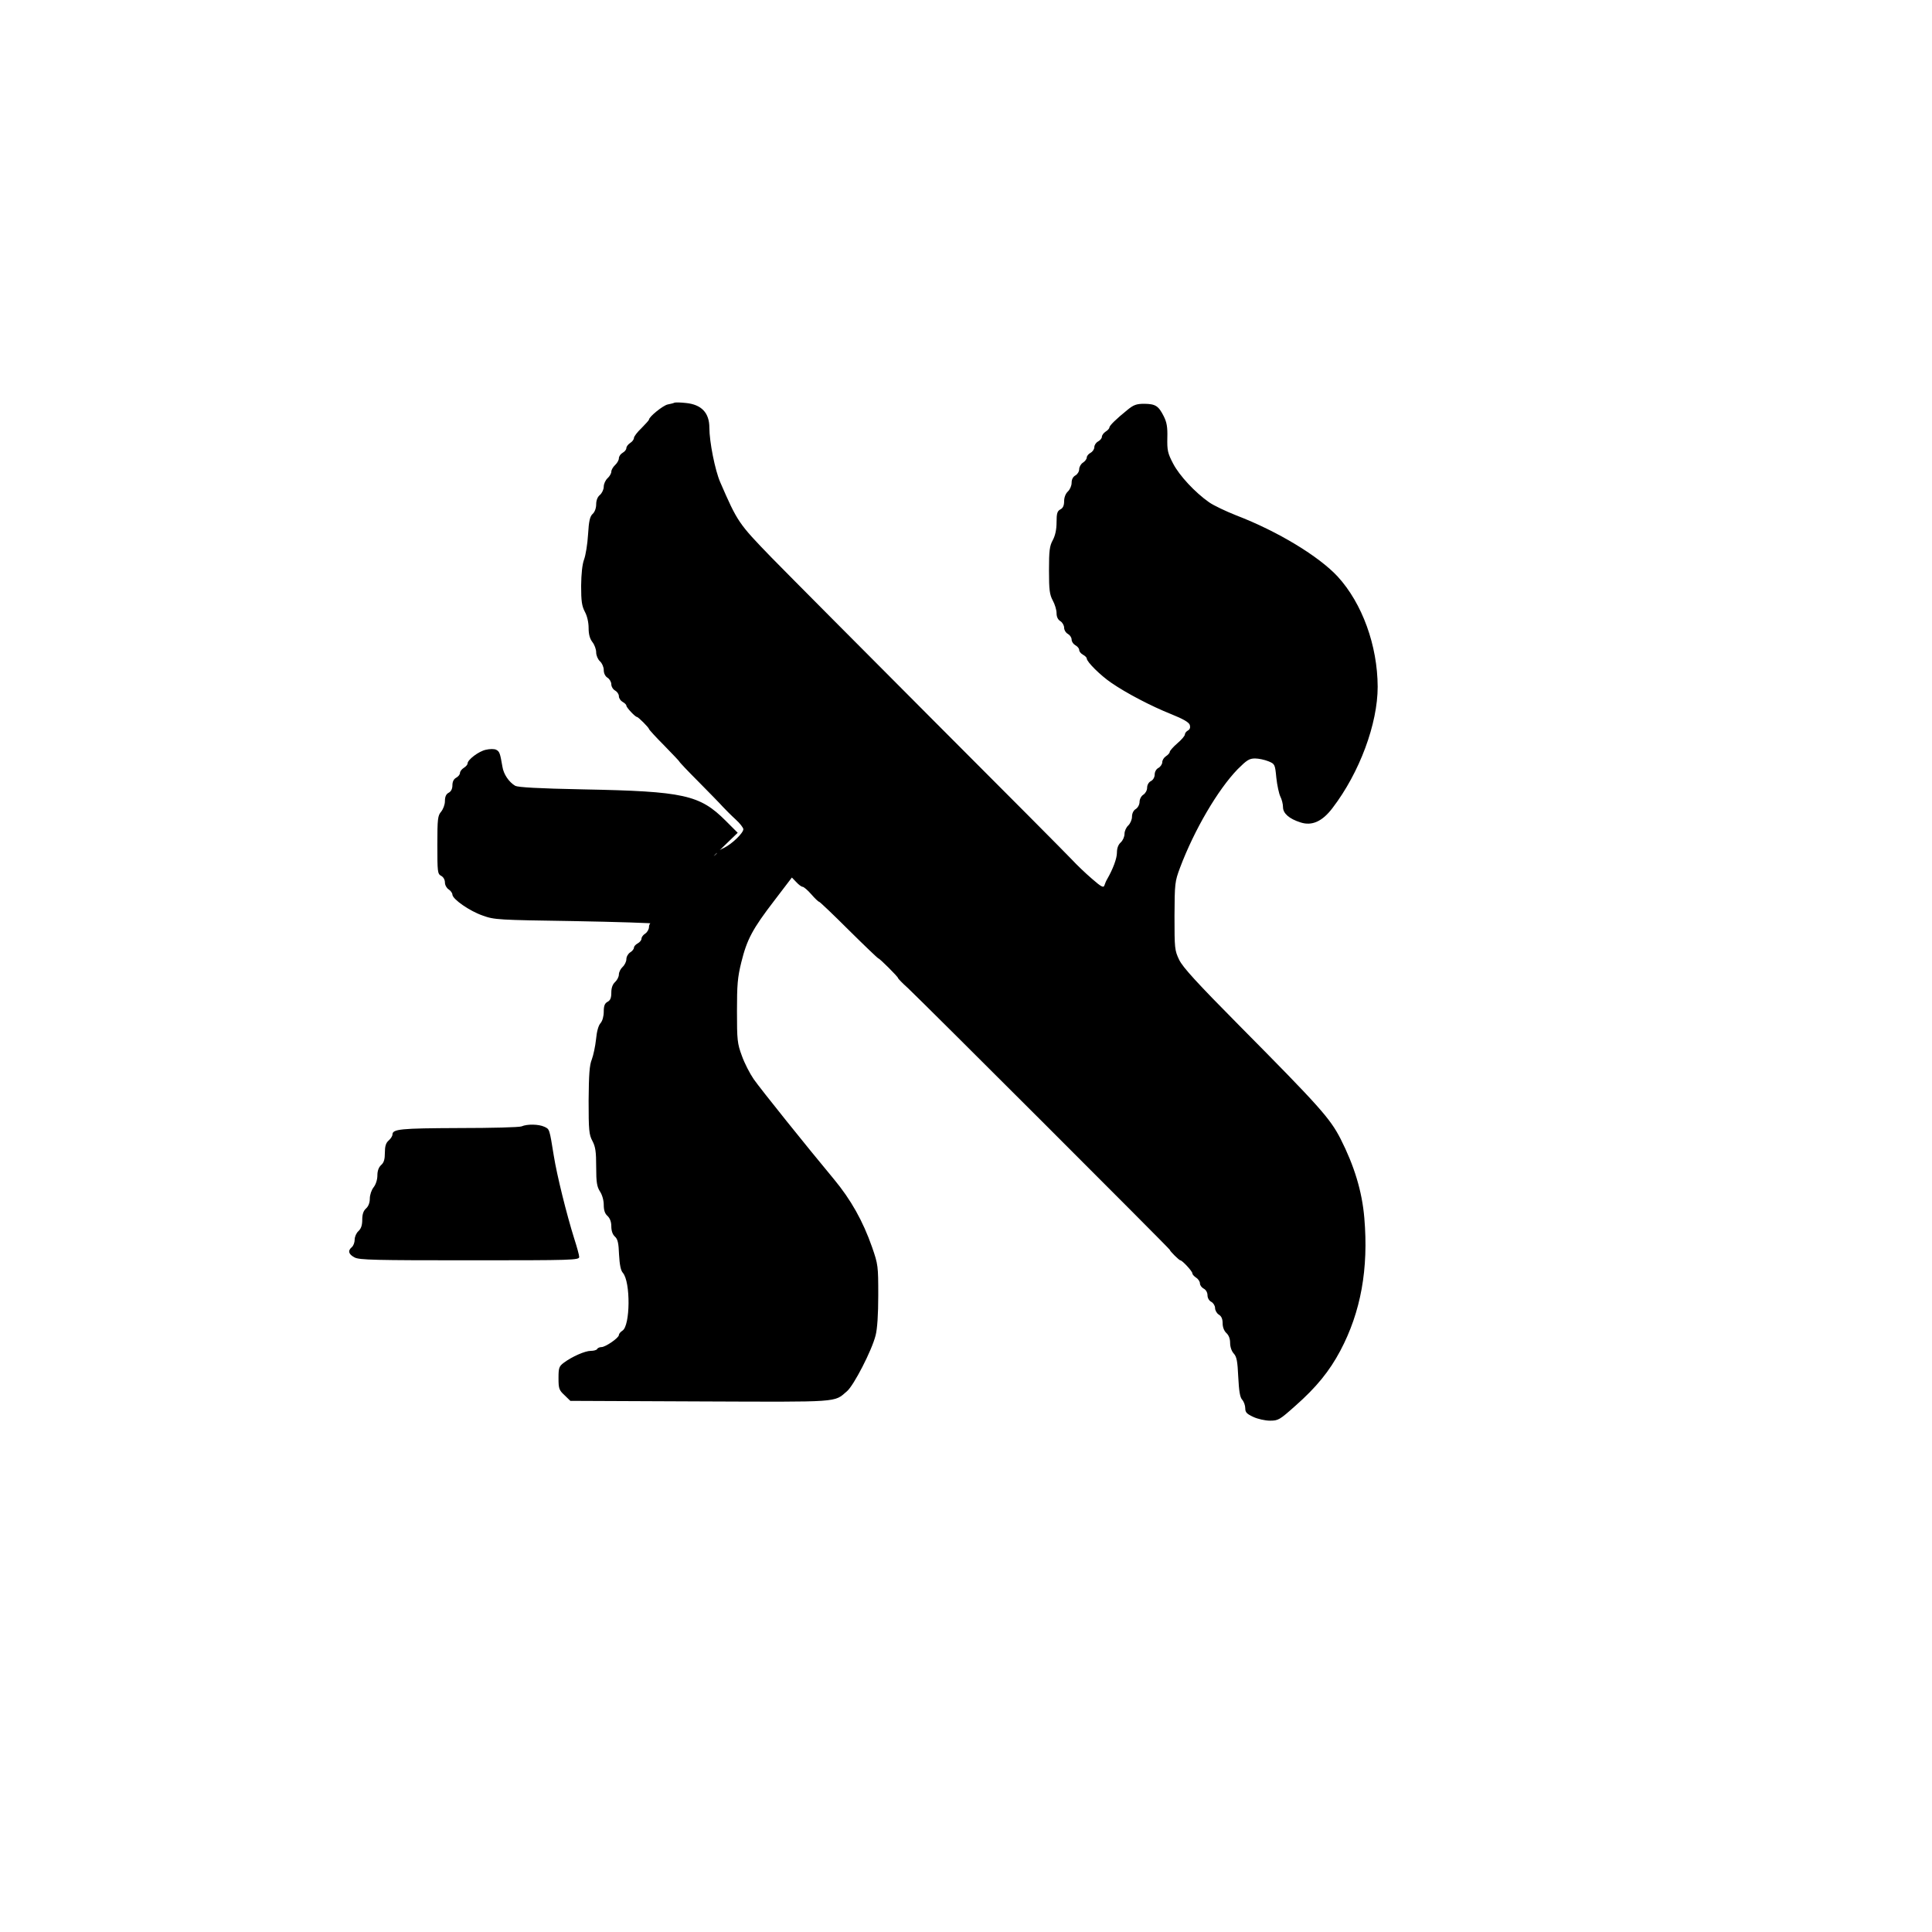
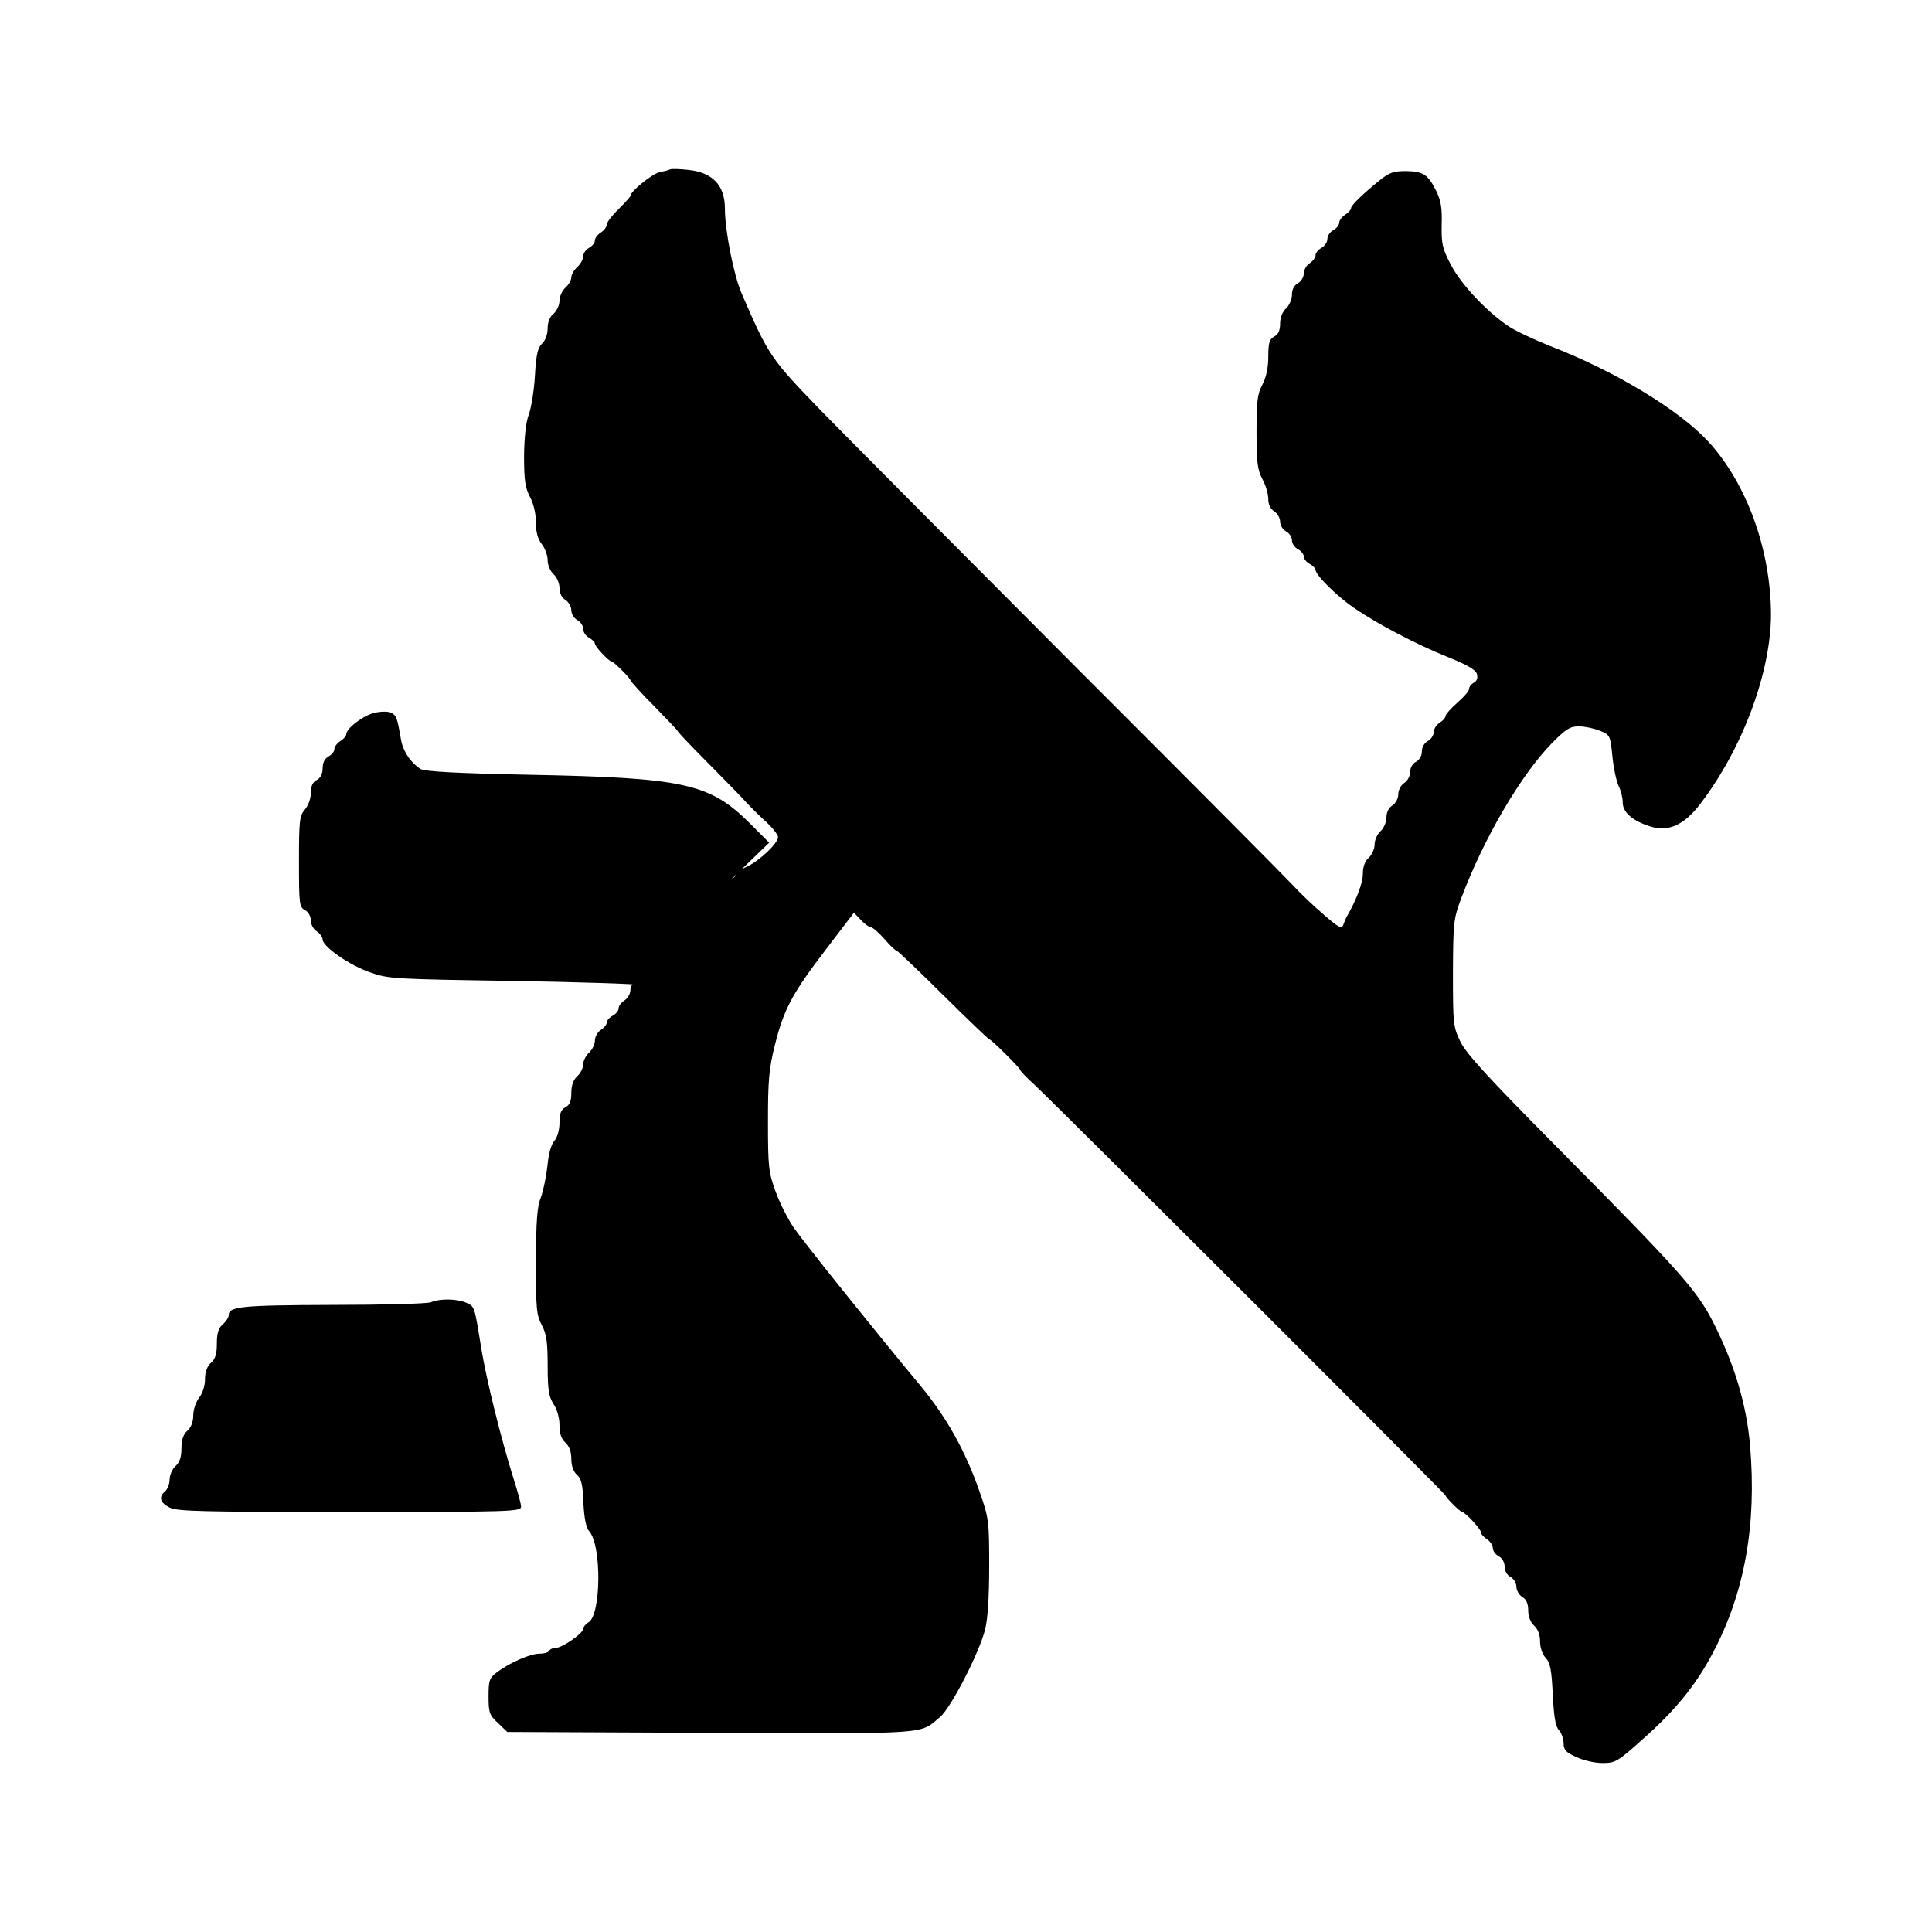
<svg xmlns="http://www.w3.org/2000/svg" width="24" height="24" viewBox="0 0 24 24">
-   <path d="M8.379 5.002C8.367 5.009 8.327 5.018 8.292 5.025C8.234 5.039 8.062 5.177 8.062 5.213C8.062 5.22 8.02 5.266 7.969 5.318C7.917 5.367 7.875 5.423 7.875 5.44C7.875 5.459 7.854 5.487 7.828 5.503C7.802 5.52 7.781 5.548 7.781 5.566C7.781 5.585 7.76 5.611 7.734 5.625C7.709 5.639 7.688 5.67 7.688 5.693C7.688 5.716 7.666 5.754 7.641 5.777C7.615 5.801 7.594 5.838 7.594 5.859C7.594 5.88 7.573 5.918 7.547 5.941C7.521 5.965 7.5 6.012 7.5 6.045C7.5 6.08 7.479 6.124 7.453 6.148C7.423 6.171 7.406 6.216 7.406 6.265C7.406 6.312 7.388 6.361 7.362 6.384C7.329 6.415 7.315 6.469 7.305 6.64C7.298 6.759 7.275 6.898 7.256 6.949C7.233 7.01 7.221 7.127 7.219 7.277C7.219 7.47 7.228 7.528 7.266 7.601C7.294 7.652 7.312 7.732 7.312 7.802C7.312 7.88 7.327 7.934 7.359 7.976C7.385 8.009 7.406 8.065 7.406 8.105C7.406 8.142 7.427 8.191 7.453 8.215C7.479 8.238 7.5 8.287 7.5 8.323C7.5 8.365 7.519 8.402 7.547 8.419C7.573 8.435 7.594 8.473 7.594 8.501C7.594 8.529 7.615 8.564 7.641 8.578C7.666 8.592 7.688 8.623 7.688 8.648C7.688 8.674 7.709 8.705 7.734 8.719C7.76 8.733 7.781 8.754 7.781 8.766C7.781 8.789 7.891 8.906 7.912 8.906C7.929 8.906 8.062 9.04 8.062 9.056C8.062 9.063 8.147 9.157 8.25 9.26C8.353 9.366 8.438 9.455 8.438 9.459C8.438 9.466 8.545 9.579 8.679 9.713C8.81 9.846 8.946 9.984 8.979 10.022C9.014 10.059 9.084 10.13 9.138 10.179C9.19 10.226 9.234 10.282 9.234 10.301C9.234 10.348 9.094 10.484 8.993 10.533C8.944 10.554 8.906 10.582 8.906 10.594C8.906 10.605 8.873 10.634 8.831 10.655C8.756 10.692 8.625 10.812 8.625 10.838C8.625 10.847 8.562 10.912 8.484 10.988C8.407 11.062 8.344 11.137 8.344 11.152C8.344 11.166 8.323 11.189 8.297 11.203C8.271 11.217 8.25 11.243 8.25 11.262C8.25 11.28 8.229 11.309 8.203 11.325C8.177 11.341 8.156 11.372 8.156 11.395C8.156 11.416 8.135 11.442 8.109 11.449C8.081 11.459 8.062 11.484 8.062 11.515C8.062 11.543 8.041 11.58 8.016 11.597C7.99 11.613 7.969 11.641 7.969 11.66C7.969 11.679 7.948 11.705 7.922 11.719C7.896 11.733 7.875 11.756 7.875 11.773C7.875 11.789 7.854 11.815 7.828 11.831C7.802 11.848 7.781 11.885 7.781 11.916C7.781 11.944 7.76 11.988 7.734 12.012C7.709 12.035 7.688 12.077 7.688 12.105C7.688 12.134 7.666 12.176 7.641 12.199C7.61 12.227 7.594 12.272 7.594 12.33C7.594 12.396 7.582 12.427 7.547 12.445C7.512 12.464 7.5 12.495 7.5 12.567C7.5 12.626 7.484 12.682 7.46 12.71C7.434 12.738 7.413 12.813 7.404 12.912C7.395 12.996 7.371 13.109 7.352 13.16C7.322 13.233 7.315 13.348 7.312 13.671C7.312 14.041 7.317 14.095 7.359 14.173C7.397 14.245 7.406 14.306 7.406 14.496C7.406 14.691 7.416 14.742 7.453 14.801C7.481 14.843 7.5 14.911 7.5 14.967C7.5 15.033 7.514 15.077 7.547 15.105C7.577 15.134 7.594 15.178 7.594 15.234C7.594 15.291 7.61 15.335 7.638 15.361C7.673 15.391 7.685 15.441 7.69 15.586C7.697 15.71 7.711 15.783 7.737 15.811C7.835 15.923 7.83 16.47 7.732 16.53C7.706 16.547 7.688 16.57 7.688 16.584C7.688 16.62 7.521 16.734 7.472 16.734C7.451 16.734 7.425 16.744 7.418 16.758C7.411 16.772 7.373 16.781 7.338 16.781C7.268 16.781 7.106 16.852 7.003 16.929C6.945 16.973 6.938 16.992 6.938 17.119C6.938 17.25 6.945 17.269 7.013 17.332L7.085 17.402L8.7 17.409C10.455 17.416 10.357 17.423 10.521 17.283C10.605 17.212 10.83 16.777 10.877 16.589C10.898 16.509 10.91 16.329 10.91 16.09C10.91 15.727 10.908 15.708 10.833 15.492C10.72 15.169 10.57 14.902 10.359 14.648C10.022 14.243 9.452 13.533 9.363 13.406C9.316 13.338 9.248 13.207 9.216 13.116C9.159 12.963 9.155 12.919 9.155 12.562C9.155 12.234 9.162 12.143 9.209 11.953C9.279 11.67 9.347 11.541 9.619 11.187L9.837 10.901L9.891 10.957C9.921 10.99 9.956 11.016 9.97 11.016C9.984 11.016 10.034 11.058 10.078 11.109C10.123 11.161 10.167 11.203 10.177 11.203C10.184 11.203 10.35 11.36 10.545 11.555C10.739 11.747 10.905 11.906 10.912 11.906C10.927 11.906 11.156 12.134 11.156 12.15C11.156 12.157 11.21 12.213 11.278 12.274C11.461 12.445 14.531 15.513 14.531 15.525C14.531 15.541 14.648 15.656 14.662 15.656C14.686 15.656 14.812 15.792 14.812 15.818C14.812 15.832 14.834 15.855 14.859 15.872C14.885 15.888 14.906 15.921 14.906 15.942C14.906 15.966 14.927 15.994 14.953 16.008C14.981 16.022 15 16.057 15 16.09C15 16.123 15.019 16.158 15.047 16.172C15.073 16.186 15.094 16.221 15.094 16.249C15.094 16.277 15.115 16.315 15.141 16.331C15.173 16.35 15.188 16.385 15.188 16.439C15.188 16.486 15.206 16.533 15.234 16.559C15.265 16.587 15.281 16.631 15.281 16.683C15.281 16.732 15.3 16.786 15.326 16.814C15.363 16.854 15.373 16.91 15.382 17.105C15.391 17.28 15.403 17.358 15.431 17.388C15.452 17.412 15.469 17.459 15.469 17.494C15.469 17.545 15.488 17.564 15.57 17.602C15.623 17.627 15.717 17.648 15.776 17.648C15.879 17.648 15.895 17.639 16.092 17.463C16.352 17.234 16.516 17.032 16.65 16.779C16.905 16.298 17.002 15.762 16.948 15.129C16.92 14.798 16.823 14.482 16.652 14.145C16.521 13.891 16.39 13.744 15.398 12.743C14.866 12.206 14.693 12.016 14.648 11.923C14.592 11.805 14.59 11.782 14.59 11.379C14.592 10.973 14.595 10.95 14.658 10.781C14.836 10.308 15.129 9.809 15.375 9.555C15.488 9.443 15.518 9.422 15.591 9.422C15.635 9.422 15.71 9.438 15.757 9.457C15.837 9.49 15.839 9.495 15.855 9.661C15.865 9.755 15.888 9.86 15.905 9.895C15.923 9.93 15.938 9.989 15.938 10.027C15.938 10.104 16.015 10.172 16.155 10.216C16.296 10.263 16.427 10.205 16.554 10.036C16.889 9.598 17.114 8.991 17.114 8.531C17.112 8.018 16.922 7.495 16.617 7.162C16.385 6.912 15.877 6.602 15.359 6.403C15.23 6.352 15.075 6.279 15.019 6.239C14.845 6.117 14.651 5.909 14.573 5.759C14.505 5.63 14.498 5.592 14.501 5.44C14.505 5.306 14.494 5.245 14.456 5.17C14.391 5.041 14.353 5.018 14.215 5.016C14.116 5.016 14.081 5.03 14.004 5.093C13.868 5.203 13.781 5.287 13.781 5.311C13.781 5.323 13.76 5.346 13.734 5.362C13.709 5.379 13.688 5.407 13.688 5.426C13.688 5.445 13.666 5.47 13.641 5.484C13.615 5.498 13.594 5.529 13.594 5.555C13.594 5.58 13.573 5.611 13.547 5.625C13.521 5.639 13.5 5.665 13.5 5.684C13.5 5.702 13.479 5.73 13.453 5.747C13.427 5.763 13.406 5.801 13.406 5.829C13.406 5.857 13.385 5.892 13.359 5.906C13.329 5.923 13.312 5.955 13.312 5.998C13.312 6.033 13.291 6.082 13.266 6.105C13.238 6.131 13.219 6.178 13.219 6.225C13.219 6.279 13.205 6.312 13.172 6.328C13.134 6.349 13.125 6.377 13.125 6.487C13.125 6.577 13.109 6.652 13.078 6.71C13.038 6.783 13.031 6.841 13.031 7.085C13.031 7.327 13.038 7.385 13.078 7.46C13.104 7.507 13.125 7.577 13.125 7.617C13.125 7.662 13.141 7.697 13.172 7.716C13.198 7.732 13.219 7.77 13.219 7.798C13.219 7.826 13.24 7.861 13.266 7.875C13.291 7.889 13.312 7.92 13.312 7.945C13.312 7.971 13.334 8.002 13.359 8.016C13.385 8.03 13.406 8.055 13.406 8.074C13.406 8.093 13.427 8.119 13.453 8.133C13.479 8.147 13.5 8.168 13.5 8.18C13.5 8.222 13.671 8.391 13.805 8.482C13.992 8.611 14.302 8.773 14.548 8.871C14.7 8.932 14.768 8.972 14.78 9.005C14.789 9.037 14.782 9.061 14.756 9.075C14.735 9.087 14.719 9.108 14.719 9.124C14.719 9.141 14.677 9.19 14.625 9.234C14.573 9.279 14.531 9.328 14.531 9.34C14.531 9.354 14.51 9.377 14.484 9.394C14.459 9.41 14.438 9.443 14.438 9.469C14.438 9.492 14.416 9.525 14.391 9.539C14.363 9.553 14.344 9.588 14.344 9.621C14.344 9.654 14.325 9.689 14.297 9.703C14.269 9.717 14.25 9.752 14.25 9.785C14.25 9.818 14.229 9.855 14.203 9.872C14.177 9.888 14.156 9.928 14.156 9.961C14.156 9.994 14.135 10.034 14.109 10.05C14.081 10.066 14.062 10.104 14.062 10.146C14.062 10.181 14.041 10.23 14.016 10.254C13.99 10.277 13.969 10.324 13.969 10.359C13.969 10.395 13.948 10.441 13.922 10.465C13.891 10.493 13.875 10.537 13.875 10.591C13.875 10.664 13.826 10.795 13.753 10.922C13.741 10.941 13.727 10.976 13.72 10.997C13.709 11.032 13.683 11.02 13.563 10.915C13.486 10.849 13.373 10.741 13.315 10.678C13.256 10.615 12.48 9.834 11.59 8.944C10.702 8.053 9.797 7.144 9.584 6.926C9.173 6.502 9.162 6.485 8.946 5.988C8.883 5.843 8.812 5.489 8.812 5.313C8.812 5.128 8.714 5.025 8.52 5.006C8.456 4.999 8.393 4.997 8.379 5.002ZM6.035 9.314C5.946 9.333 5.808 9.438 5.808 9.485C5.808 9.499 5.787 9.523 5.761 9.539C5.735 9.555 5.714 9.584 5.714 9.602C5.714 9.621 5.693 9.647 5.667 9.661C5.637 9.677 5.62 9.71 5.62 9.755C5.62 9.799 5.604 9.832 5.573 9.848C5.541 9.865 5.527 9.898 5.527 9.952C5.527 9.996 5.505 10.052 5.48 10.083C5.438 10.132 5.433 10.17 5.433 10.495C5.433 10.83 5.435 10.856 5.48 10.88C5.508 10.894 5.527 10.929 5.527 10.962C5.527 10.995 5.548 11.032 5.573 11.048C5.599 11.065 5.62 11.095 5.62 11.114C5.623 11.17 5.834 11.318 5.998 11.374C6.141 11.426 6.19 11.428 7.12 11.442C7.655 11.452 8.114 11.466 8.142 11.475C8.182 11.489 8.208 11.466 8.304 11.32C8.508 11.011 8.625 10.87 8.895 10.605L9.164 10.345L9.014 10.195C8.693 9.874 8.496 9.83 7.249 9.806C6.682 9.795 6.438 9.78 6.401 9.762C6.321 9.715 6.255 9.616 6.241 9.523C6.213 9.359 6.206 9.335 6.164 9.314C6.143 9.302 6.084 9.302 6.035 9.314ZM6.48 13.992C6.455 14.004 6.103 14.013 5.7 14.013C4.973 14.016 4.875 14.025 4.875 14.095C4.875 14.112 4.854 14.145 4.828 14.168C4.793 14.198 4.781 14.241 4.781 14.32C4.781 14.4 4.77 14.442 4.734 14.473C4.704 14.501 4.688 14.545 4.688 14.602C4.688 14.653 4.669 14.714 4.641 14.749C4.615 14.782 4.594 14.843 4.594 14.89C4.594 14.939 4.577 14.986 4.547 15.012C4.514 15.042 4.5 15.084 4.5 15.152C4.5 15.22 4.486 15.262 4.453 15.293C4.427 15.316 4.406 15.363 4.406 15.398C4.406 15.434 4.39 15.476 4.371 15.492C4.317 15.537 4.329 15.581 4.406 15.621C4.465 15.652 4.662 15.656 5.836 15.656C7.116 15.656 7.195 15.654 7.195 15.614C7.195 15.593 7.167 15.49 7.134 15.389C7.038 15.082 6.919 14.604 6.879 14.355C6.825 14.02 6.827 14.027 6.762 13.997C6.691 13.964 6.548 13.962 6.48 13.992Z" />
+   <path d="M 8.326,2.103 C 8.308,2.114 8.245,2.129 8.19,2.14 C 8.098,2.162 7.831,2.378 7.831,2.433 C 7.831,2.444 7.765,2.518 7.684,2.598 C 7.603,2.675 7.537,2.764 7.537,2.789 C 7.537,2.819 7.504,2.863 7.464,2.888 C 7.423,2.914 7.39,2.958 7.39,2.987 C 7.39,3.017 7.357,3.057 7.317,3.079 C 7.277,3.101 7.244,3.149 7.244,3.185 C 7.244,3.222 7.211,3.281 7.17,3.318 C 7.13,3.354 7.097,3.413 7.097,3.446 C 7.097,3.479 7.064,3.538 7.023,3.574 C 6.983,3.611 6.95,3.684 6.95,3.736 C 6.95,3.791 6.917,3.861 6.877,3.897 C 6.829,3.934 6.803,4.004 6.803,4.081 C 6.803,4.154 6.774,4.231 6.734,4.268 C 6.682,4.315 6.66,4.4 6.645,4.668 C 6.634,4.855 6.598,5.071 6.568,5.152 C 6.532,5.247 6.513,5.431 6.51,5.666 C 6.51,5.967 6.524,6.058 6.583,6.172 C 6.627,6.253 6.657,6.377 6.657,6.487 C 6.657,6.609 6.679,6.693 6.73,6.759 C 6.77,6.81 6.803,6.898 6.803,6.961 C 6.803,7.019 6.836,7.097 6.877,7.133 C 6.917,7.17 6.95,7.247 6.95,7.302 C 6.95,7.368 6.979,7.427 7.023,7.452 C 7.064,7.478 7.097,7.537 7.097,7.581 C 7.097,7.625 7.13,7.68 7.17,7.702 C 7.211,7.724 7.244,7.772 7.244,7.812 C 7.244,7.852 7.277,7.9 7.317,7.922 C 7.357,7.944 7.39,7.977 7.39,7.995 C 7.39,8.032 7.563,8.216 7.596,8.216 C 7.621,8.216 7.831,8.425 7.831,8.45 C 7.831,8.461 7.963,8.608 8.124,8.77 C 8.286,8.935 8.418,9.074 8.418,9.081 C 8.418,9.092 8.586,9.269 8.795,9.478 C 9.001,9.687 9.214,9.903 9.265,9.962 C 9.32,10.021 9.43,10.131 9.515,10.208 C 9.595,10.281 9.665,10.369 9.665,10.399 C 9.665,10.472 9.445,10.685 9.287,10.762 C 9.21,10.795 9.151,10.839 9.151,10.857 C 9.151,10.876 9.1,10.92 9.034,10.953 C 8.917,11.011 8.711,11.198 8.711,11.239 C 8.711,11.253 8.612,11.356 8.491,11.474 C 8.37,11.591 8.271,11.708 8.271,11.73 C 8.271,11.752 8.238,11.789 8.197,11.811 C 8.157,11.833 8.124,11.873 8.124,11.903 C 8.124,11.932 8.091,11.976 8.051,12.002 C 8.01,12.028 7.977,12.075 7.977,12.112 C 7.977,12.145 7.944,12.185 7.904,12.196 C 7.86,12.211 7.831,12.251 7.831,12.299 C 7.831,12.343 7.798,12.402 7.757,12.428 C 7.717,12.453 7.684,12.497 7.684,12.527 C 7.684,12.556 7.651,12.596 7.61,12.618 C 7.57,12.64 7.537,12.677 7.537,12.703 C 7.537,12.728 7.504,12.769 7.464,12.794 C 7.423,12.82 7.39,12.879 7.39,12.926 C 7.39,12.971 7.357,13.04 7.317,13.077 C 7.277,13.114 7.244,13.18 7.244,13.224 C 7.244,13.268 7.211,13.334 7.17,13.37 C 7.122,13.414 7.097,13.484 7.097,13.576 C 7.097,13.679 7.078,13.726 7.023,13.756 C 6.968,13.785 6.95,13.833 6.95,13.946 C 6.95,14.038 6.924,14.126 6.888,14.17 C 6.847,14.214 6.814,14.332 6.8,14.486 C 6.785,14.618 6.748,14.794 6.719,14.875 C 6.671,14.988 6.66,15.168 6.657,15.675 C 6.657,16.254 6.664,16.339 6.73,16.46 C 6.789,16.573 6.803,16.669 6.803,16.966 C 6.803,17.27 6.818,17.351 6.877,17.443 C 6.921,17.509 6.95,17.615 6.95,17.703 C 6.95,17.806 6.972,17.876 7.023,17.92 C 7.071,17.964 7.097,18.034 7.097,18.122 C 7.097,18.21 7.122,18.279 7.166,18.32 C 7.222,18.368 7.24,18.445 7.247,18.672 C 7.258,18.866 7.28,18.98 7.321,19.024 C 7.475,19.2 7.467,20.055 7.313,20.151 C 7.273,20.176 7.244,20.213 7.244,20.235 C 7.244,20.29 6.983,20.47 6.906,20.47 C 6.873,20.47 6.833,20.484 6.822,20.507 C 6.811,20.529 6.752,20.543 6.697,20.543 C 6.587,20.543 6.334,20.653 6.172,20.774 C 6.08,20.844 6.069,20.873 6.069,21.072 C 6.069,21.277 6.08,21.306 6.187,21.405 L 6.301,21.515 L 8.829,21.526 C 11.577,21.537 11.422,21.548 11.679,21.328 C 11.811,21.218 12.164,20.536 12.237,20.242 C 12.27,20.118 12.288,19.835 12.288,19.461 C 12.288,18.892 12.285,18.863 12.167,18.525 C 11.991,18.019 11.756,17.601 11.426,17.204 C 10.898,16.57 10.006,15.458 9.867,15.26 C 9.793,15.154 9.687,14.948 9.636,14.805 C 9.548,14.566 9.54,14.497 9.54,13.939 C 9.54,13.425 9.551,13.282 9.625,12.985 C 9.735,12.541 9.841,12.339 10.267,11.785 L 10.608,11.338 L 10.692,11.426 C 10.74,11.477 10.795,11.518 10.817,11.518 C 10.839,11.518 10.916,11.584 10.986,11.664 C 11.056,11.745 11.125,11.811 11.14,11.811 C 11.151,11.811 11.411,12.057 11.716,12.361 C 12.02,12.662 12.281,12.912 12.292,12.912 C 12.314,12.912 12.674,13.268 12.674,13.293 C 12.674,13.304 12.758,13.392 12.864,13.488 C 13.151,13.756 17.957,18.558 17.957,18.577 C 17.957,18.602 18.14,18.782 18.162,18.782 C 18.199,18.782 18.397,18.995 18.397,19.035 C 18.397,19.057 18.43,19.094 18.47,19.12 C 18.511,19.145 18.544,19.197 18.544,19.23 C 18.544,19.266 18.577,19.31 18.617,19.332 C 18.661,19.354 18.691,19.409 18.691,19.461 C 18.691,19.512 18.72,19.567 18.764,19.589 C 18.804,19.611 18.837,19.666 18.837,19.71 C 18.837,19.754 18.87,19.813 18.911,19.839 C 18.962,19.868 18.984,19.923 18.984,20.008 C 18.984,20.081 19.013,20.154 19.058,20.195 C 19.105,20.239 19.131,20.308 19.131,20.389 C 19.131,20.466 19.16,20.551 19.201,20.595 C 19.259,20.657 19.274,20.745 19.289,21.05 C 19.303,21.325 19.322,21.446 19.366,21.493 C 19.399,21.53 19.424,21.604 19.424,21.659 C 19.424,21.739 19.454,21.769 19.582,21.827 C 19.667,21.868 19.813,21.901 19.905,21.901 C 20.066,21.901 20.092,21.886 20.4,21.611 C 20.808,21.251 21.064,20.936 21.274,20.54 C 21.673,19.787 21.824,18.947 21.74,17.957 C 21.695,17.439 21.545,16.944 21.277,16.416 C 21.072,16.019 20.866,15.788 19.314,14.222 C 18.481,13.381 18.21,13.084 18.14,12.937 C 18.052,12.754 18.049,12.717 18.049,12.086 C 18.052,11.452 18.056,11.415 18.155,11.151 C 18.434,10.41 18.892,9.628 19.278,9.232 C 19.454,9.056 19.501,9.023 19.615,9.023 C 19.685,9.023 19.802,9.048 19.876,9.078 C 20,9.129 20.004,9.136 20.03,9.397 C 20.044,9.544 20.081,9.709 20.107,9.764 C 20.136,9.819 20.158,9.911 20.158,9.969 C 20.158,10.09 20.279,10.197 20.499,10.266 C 20.72,10.34 20.925,10.248 21.123,9.984 C 21.648,9.298 22,8.348 22,7.629 C 21.996,6.825 21.699,6.007 21.222,5.486 C 20.859,5.093 20.063,4.609 19.252,4.297 C 19.05,4.216 18.808,4.103 18.72,4.04 C 18.448,3.85 18.144,3.523 18.023,3.288 C 17.916,3.086 17.905,3.028 17.909,2.789 C 17.916,2.58 17.898,2.485 17.839,2.367 C 17.737,2.165 17.678,2.129 17.462,2.125 C 17.307,2.125 17.252,2.147 17.131,2.246 C 16.919,2.419 16.783,2.551 16.783,2.587 C 16.783,2.606 16.75,2.642 16.709,2.668 C 16.669,2.694 16.636,2.738 16.636,2.767 C 16.636,2.797 16.603,2.837 16.563,2.859 C 16.522,2.881 16.489,2.929 16.489,2.969 C 16.489,3.009 16.456,3.057 16.416,3.079 C 16.376,3.101 16.342,3.141 16.342,3.171 C 16.342,3.2 16.309,3.244 16.269,3.27 C 16.229,3.296 16.196,3.354 16.196,3.398 C 16.196,3.442 16.163,3.497 16.122,3.519 C 16.075,3.545 16.049,3.596 16.049,3.662 C 16.049,3.717 16.016,3.794 15.976,3.831 C 15.932,3.872 15.902,3.945 15.902,4.018 C 15.902,4.103 15.88,4.154 15.829,4.18 C 15.77,4.213 15.755,4.257 15.755,4.429 C 15.755,4.569 15.73,4.686 15.682,4.778 C 15.62,4.892 15.609,4.983 15.609,5.365 C 15.609,5.743 15.62,5.834 15.682,5.952 C 15.722,6.025 15.755,6.135 15.755,6.198 C 15.755,6.267 15.781,6.322 15.829,6.352 C 15.869,6.377 15.902,6.436 15.902,6.48 C 15.902,6.524 15.935,6.579 15.976,6.601 C 16.016,6.623 16.049,6.671 16.049,6.711 C 16.049,6.752 16.082,6.799 16.122,6.821 C 16.163,6.843 16.196,6.884 16.196,6.913 C 16.196,6.942 16.229,6.983 16.269,7.005 C 16.309,7.027 16.342,7.06 16.342,7.078 C 16.342,7.144 16.61,7.408 16.819,7.551 C 17.113,7.753 17.597,8.006 17.983,8.161 C 18.221,8.256 18.327,8.318 18.346,8.37 C 18.36,8.421 18.349,8.458 18.309,8.48 C 18.276,8.498 18.25,8.531 18.25,8.557 C 18.25,8.582 18.184,8.66 18.104,8.729 C 18.023,8.799 17.957,8.876 17.957,8.894 C 17.957,8.916 17.924,8.953 17.883,8.979 C 17.843,9.004 17.81,9.056 17.81,9.096 C 17.81,9.133 17.777,9.184 17.737,9.206 C 17.693,9.228 17.663,9.283 17.663,9.335 C 17.663,9.386 17.634,9.441 17.59,9.463 C 17.546,9.485 17.517,9.54 17.517,9.591 C 17.517,9.643 17.484,9.701 17.443,9.727 C 17.403,9.753 17.37,9.815 17.37,9.867 C 17.37,9.918 17.337,9.98 17.296,10.006 C 17.252,10.032 17.223,10.09 17.223,10.156 C 17.223,10.211 17.19,10.289 17.15,10.325 C 17.109,10.362 17.076,10.435 17.076,10.49 C 17.076,10.545 17.043,10.619 17.003,10.655 C 16.955,10.699 16.93,10.769 16.93,10.854 C 16.93,10.967 16.852,11.173 16.739,11.371 C 16.72,11.4 16.698,11.455 16.687,11.488 C 16.669,11.543 16.629,11.525 16.442,11.36 C 16.32,11.257 16.144,11.088 16.053,10.989 C 15.961,10.89 14.747,9.668 13.352,8.274 C 11.962,6.88 10.546,5.457 10.212,5.115 C 9.57,4.451 9.551,4.426 9.214,3.648 C 9.115,3.42 9.005,2.866 9.005,2.591 C 9.005,2.301 8.851,2.14 8.546,2.11 C 8.447,2.099 8.348,2.096 8.326,2.103 Z M 4.657,8.854 C 4.518,8.883 4.301,9.048 4.301,9.122 C 4.301,9.144 4.268,9.18 4.228,9.206 C 4.187,9.232 4.154,9.276 4.154,9.305 C 4.154,9.335 4.121,9.375 4.081,9.397 C 4.033,9.423 4.008,9.474 4.008,9.544 C 4.008,9.613 3.982,9.665 3.934,9.69 C 3.883,9.716 3.861,9.768 3.861,9.852 C 3.861,9.922 3.828,10.01 3.787,10.057 C 3.721,10.134 3.714,10.193 3.714,10.703 C 3.714,11.228 3.718,11.268 3.787,11.305 C 3.831,11.327 3.861,11.382 3.861,11.433 C 3.861,11.485 3.894,11.543 3.934,11.569 C 3.975,11.595 4.008,11.642 4.008,11.672 C 4.011,11.76 4.341,11.991 4.598,12.079 C 4.822,12.16 4.899,12.163 6.356,12.185 C 7.192,12.2 7.911,12.222 7.955,12.237 C 8.018,12.259 8.058,12.222 8.208,11.995 C 8.528,11.51 8.711,11.29 9.133,10.876 L 9.555,10.468 L 9.32,10.233 C 8.818,9.731 8.509,9.661 6.557,9.624 C 5.67,9.606 5.288,9.584 5.229,9.555 C 5.105,9.481 5.002,9.327 4.98,9.18 C 4.936,8.924 4.925,8.887 4.859,8.854 C 4.826,8.836 4.734,8.836 4.657,8.854 Z M 5.354,16.177 C 5.314,16.195 4.763,16.21 4.132,16.21 C 2.995,16.214 2.841,16.229 2.841,16.339 C 2.841,16.364 2.808,16.416 2.767,16.452 C 2.712,16.5 2.694,16.566 2.694,16.691 C 2.694,16.816 2.676,16.882 2.621,16.929 C 2.573,16.973 2.547,17.043 2.547,17.131 C 2.547,17.212 2.518,17.307 2.474,17.362 C 2.434,17.414 2.401,17.509 2.401,17.582 C 2.401,17.659 2.375,17.733 2.327,17.773 C 2.276,17.821 2.254,17.887 2.254,17.993 C 2.254,18.1 2.232,18.166 2.18,18.213 C 2.14,18.25 2.107,18.323 2.107,18.379 C 2.107,18.434 2.081,18.5 2.052,18.525 C 1.968,18.595 1.986,18.665 2.107,18.727 C 2.199,18.775 2.507,18.782 4.345,18.782 C 6.348,18.782 6.473,18.778 6.473,18.716 C 6.473,18.683 6.429,18.522 6.378,18.364 C 6.227,17.883 6.04,17.135 5.978,16.746 C 5.893,16.221 5.897,16.232 5.794,16.184 C 5.684,16.133 5.46,16.129 5.354,16.177 Z" />
</svg>
